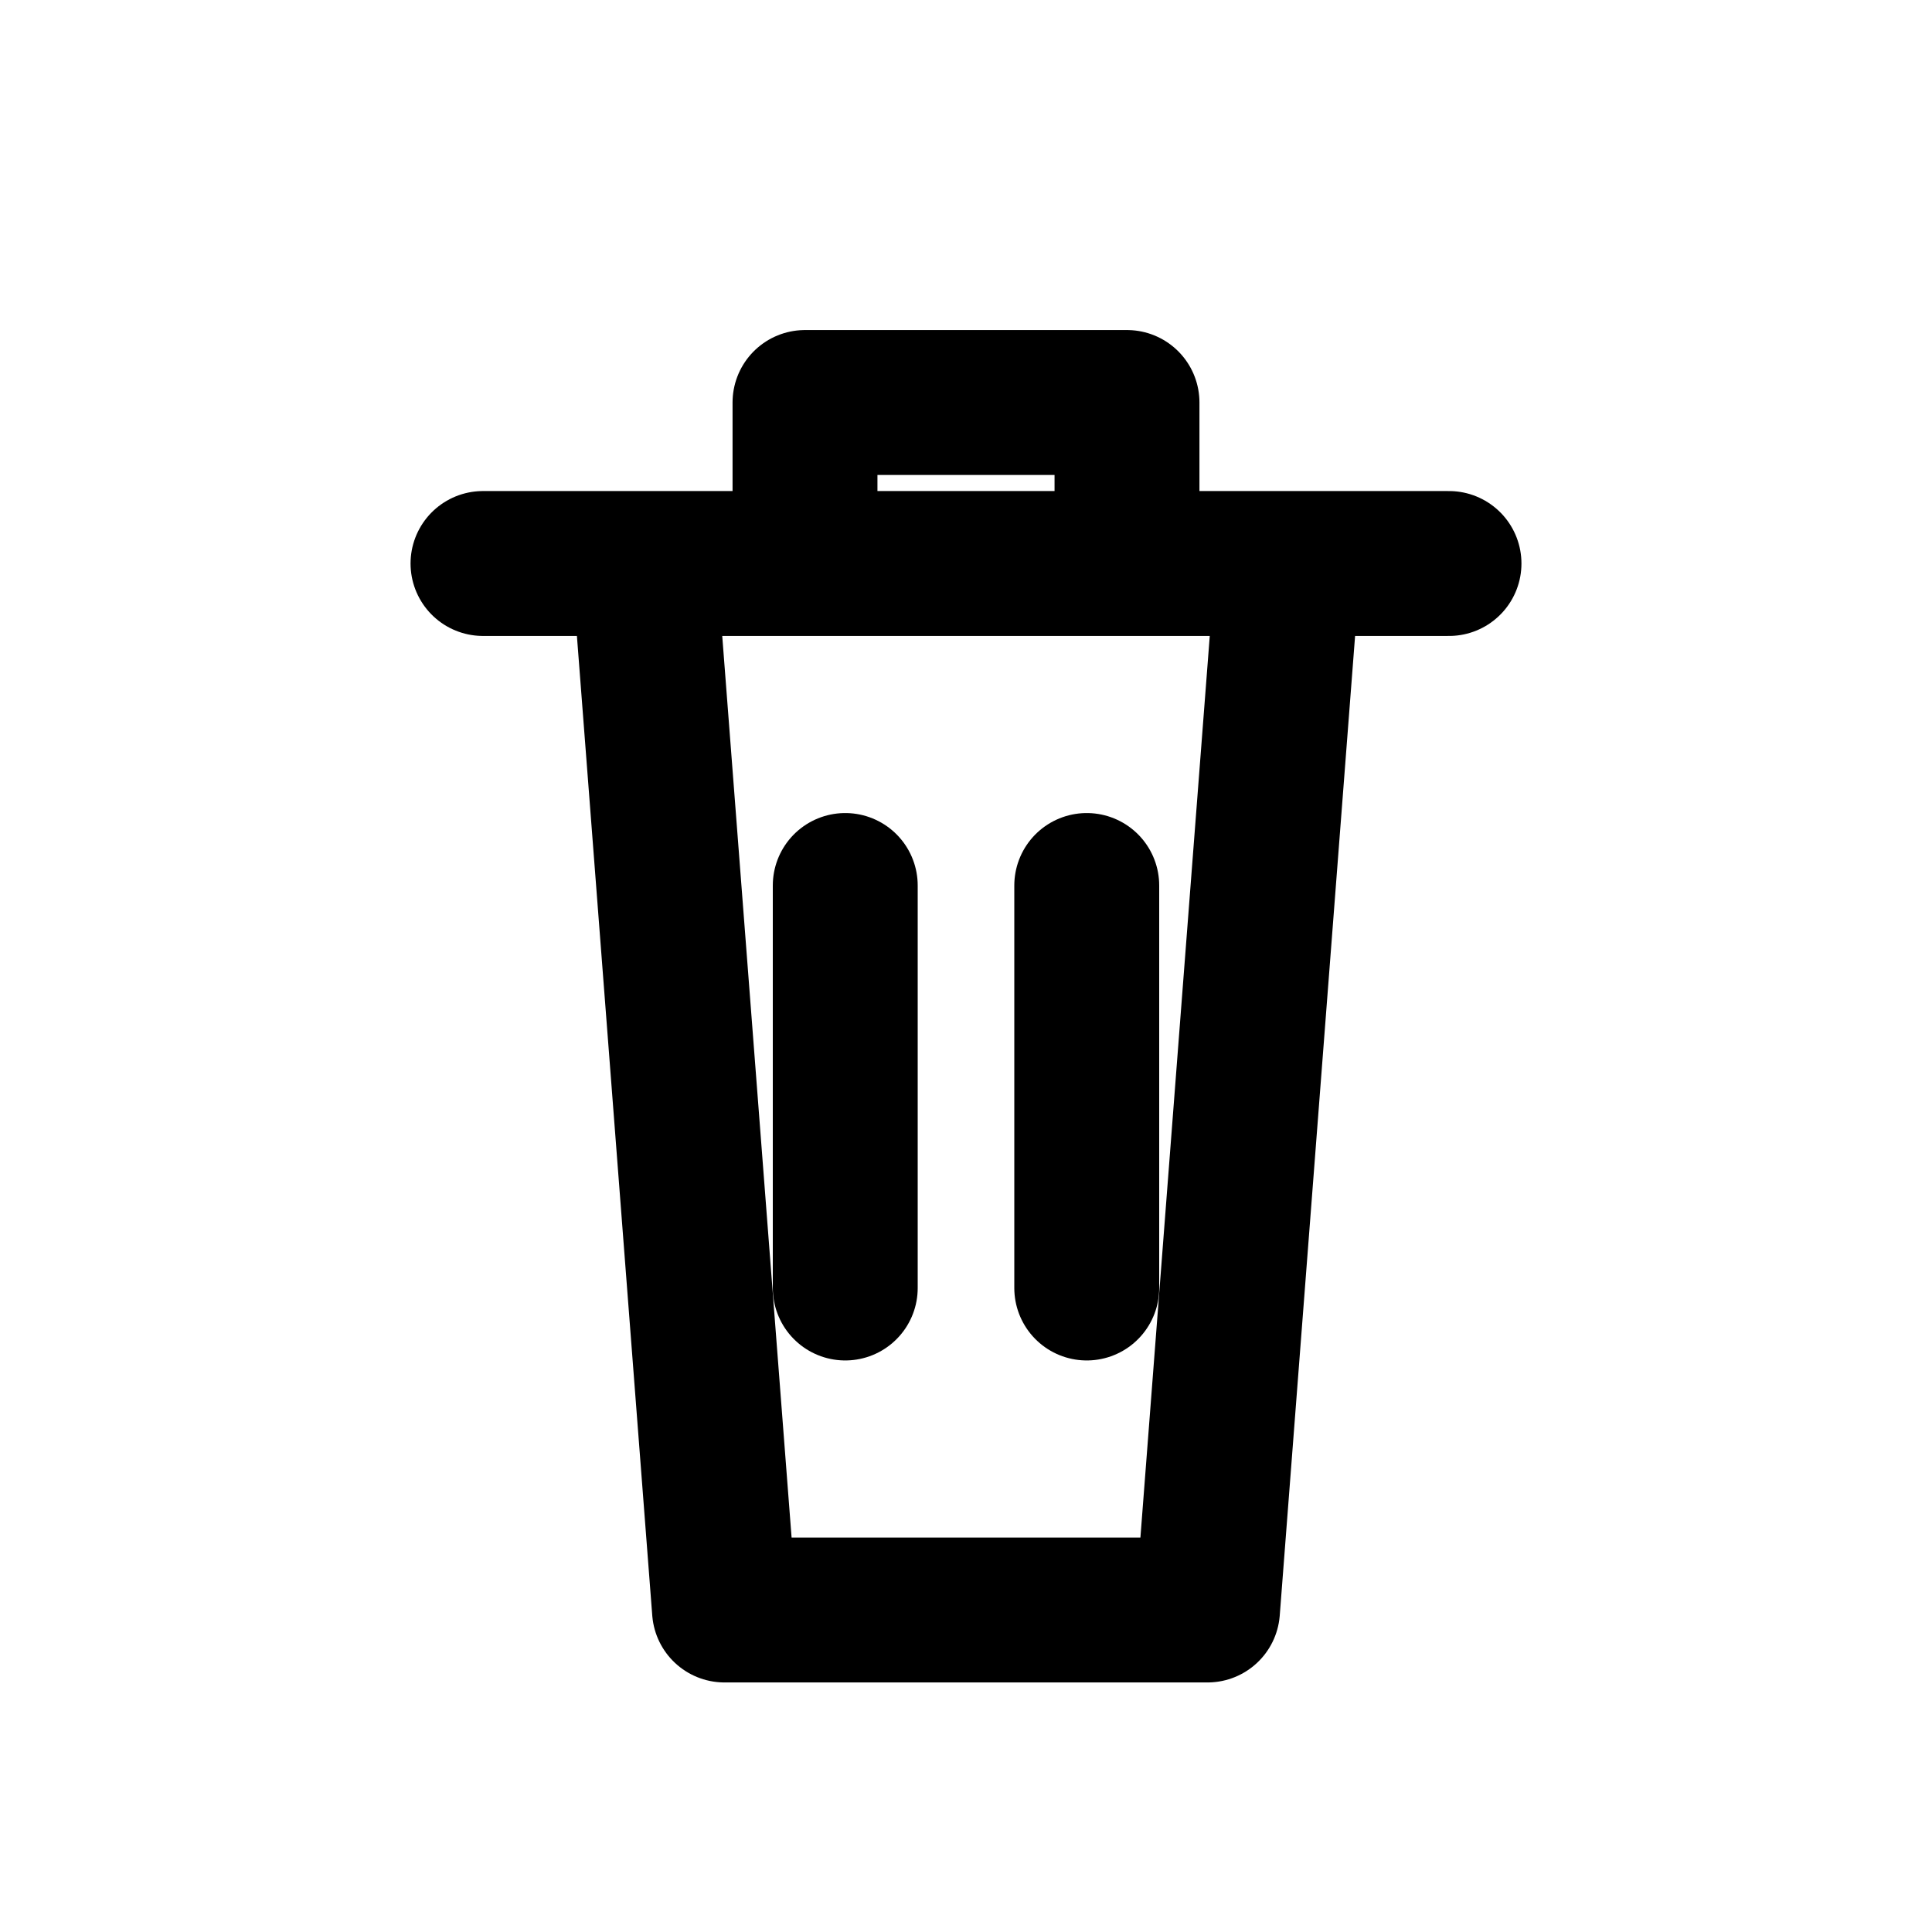
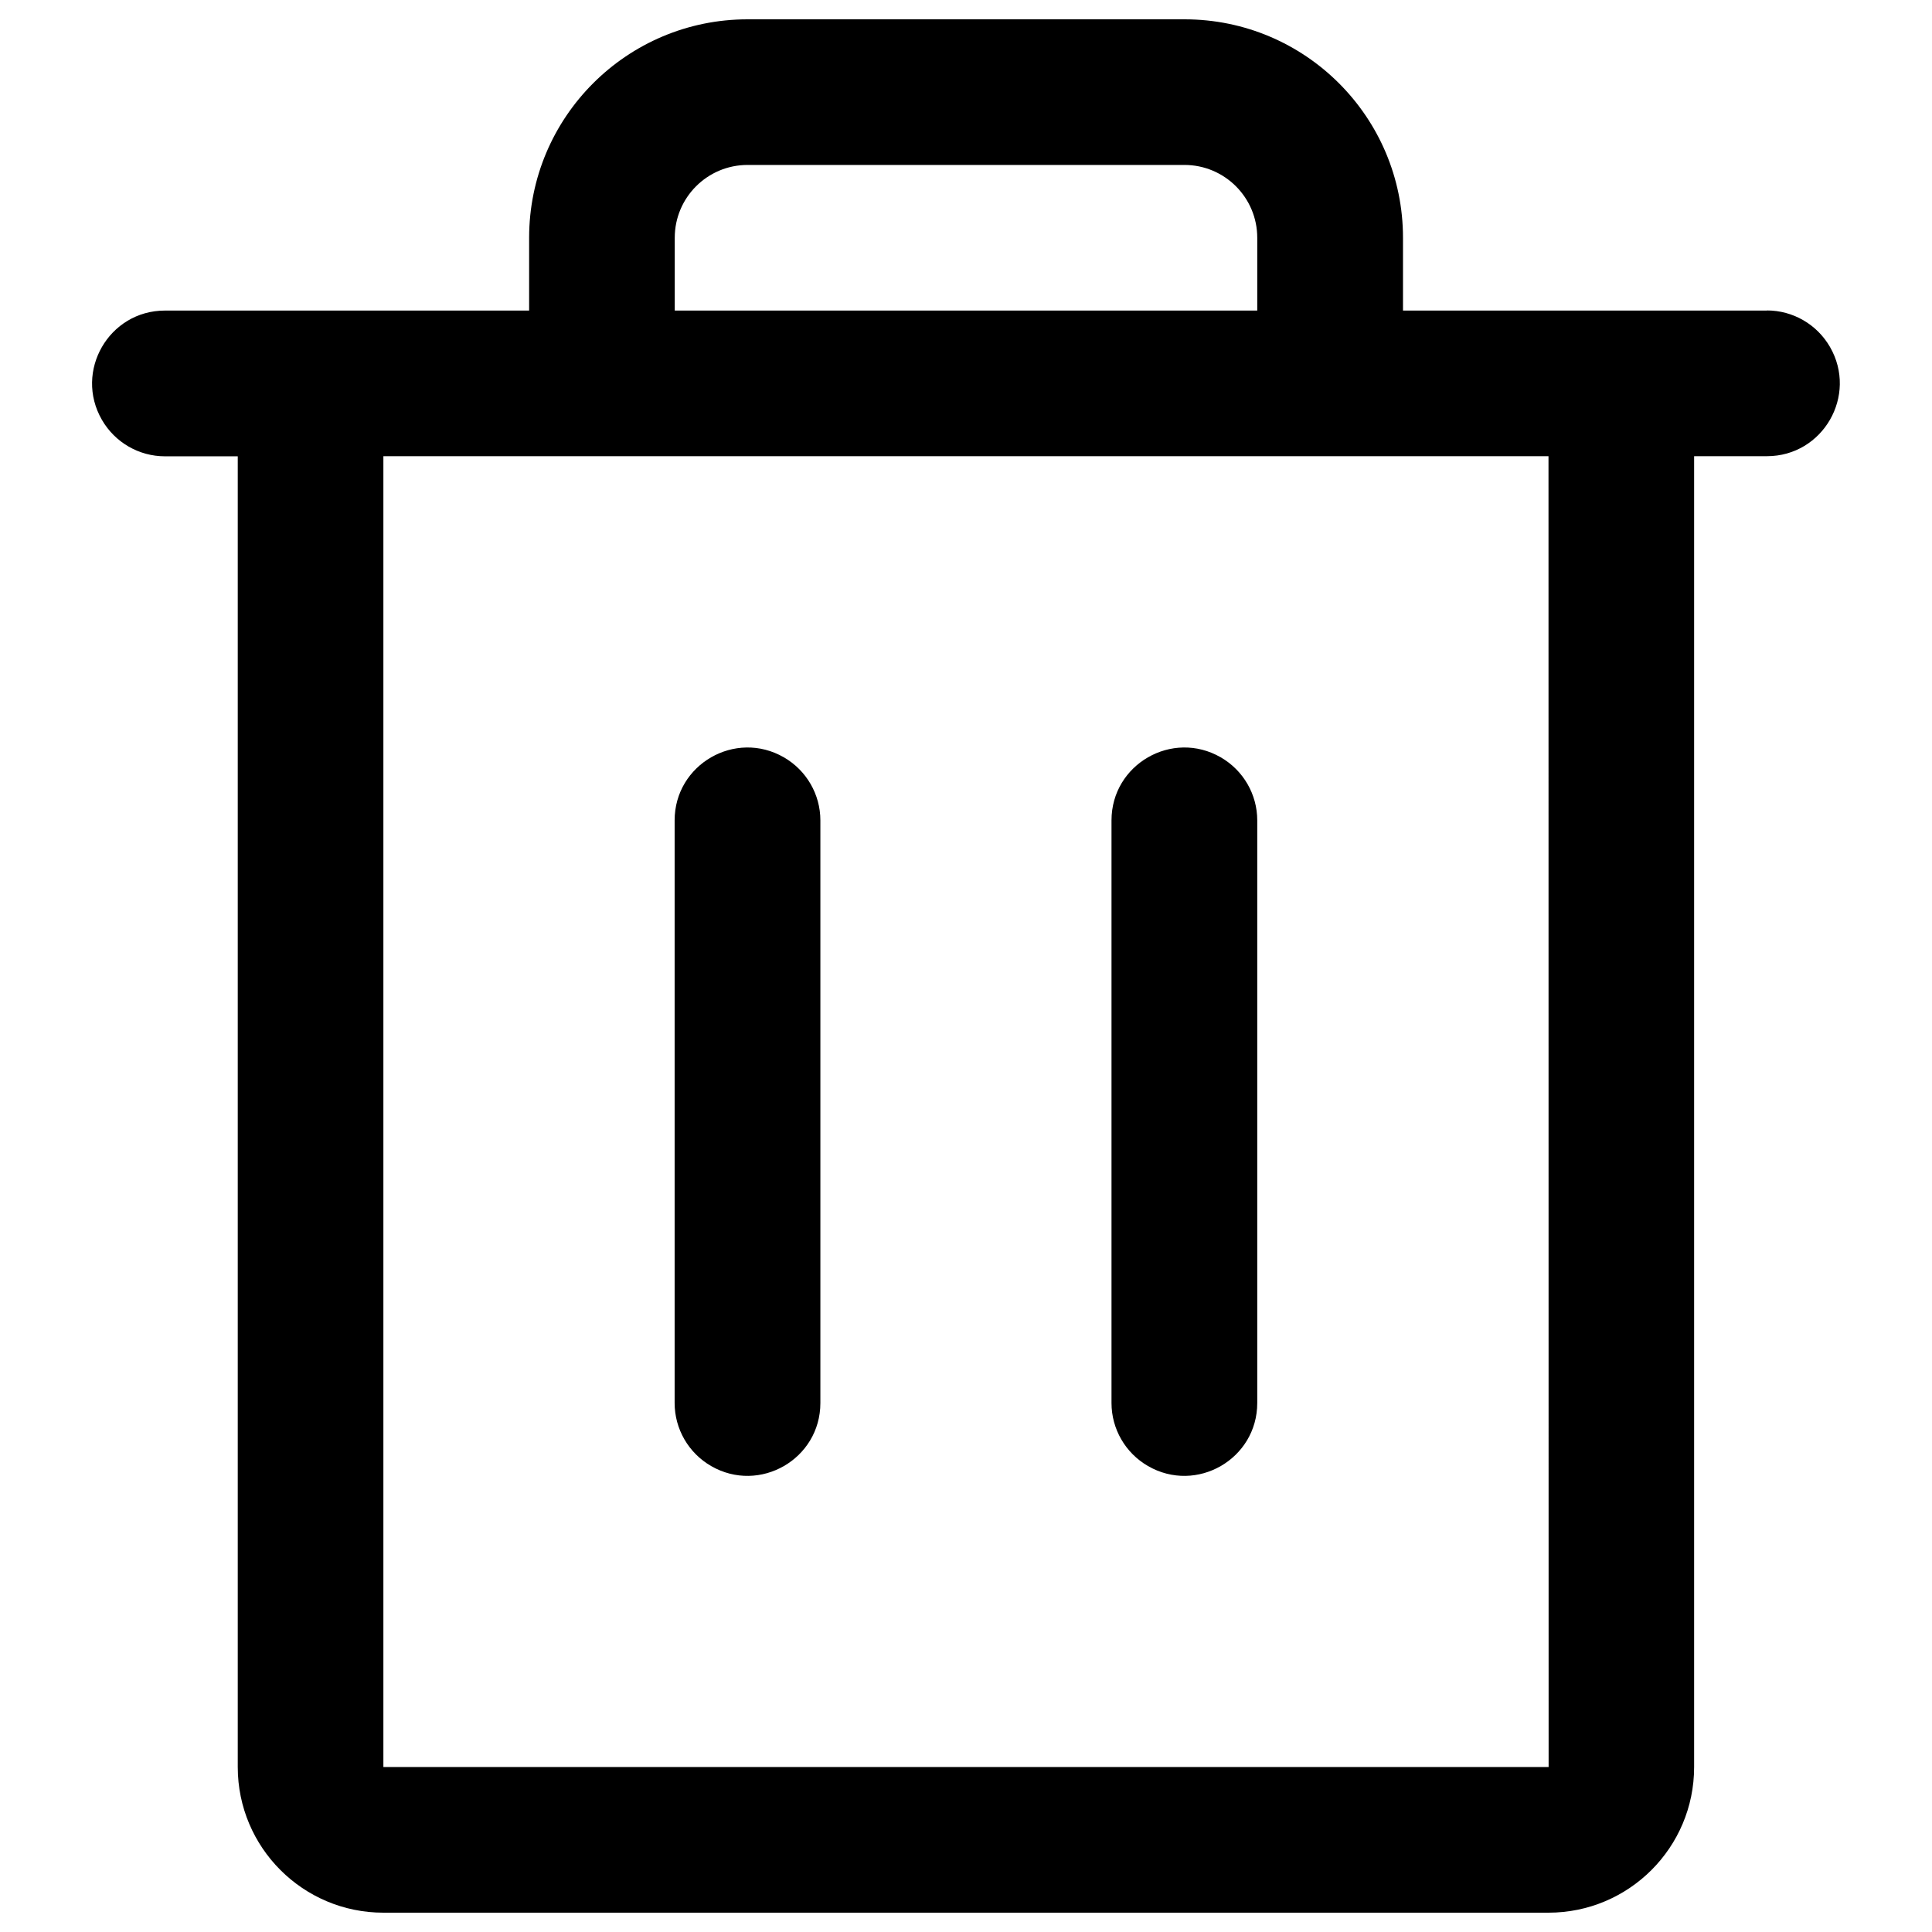
- <svg xmlns="http://www.w3.org/2000/svg" width="24" height="24" viewBox="0 0 24 24" fill="none">
-   <path d="M6 7h12M10 7V5h4v2M8 7l1 13h6l1-13" stroke="currentColor" stroke-width="1.8" stroke-linecap="round" stroke-linejoin="round" />
-   <path d="M10.5 11v5M13.5 11v5" stroke="currentColor" stroke-width="1.8" stroke-linecap="round" />
+ <svg xmlns="http://www.w3.org/2000/svg" viewBox="0 0 16 16" fill="#000000" id="Trash--Streamline-Phosphor" height="16" width="16">
+   <path d="M14.634 2.572h-3.015v-0.603c0 -0.999 -0.81 -1.809 -1.809 -1.809H6.191c-0.999 0 -1.809 0.81 -1.809 1.809v0.603H1.366c-0.464 0 -0.754 0.503 -0.522 0.905 0.108 0.187 0.307 0.302 0.522 0.302h0.603v10.855c0 0.666 0.54 1.206 1.206 1.206h9.649c0.666 -0 1.206 -0.54 1.206 -1.206V3.778h0.603c0.464 0 0.754 -0.503 0.522 -0.905 -0.108 -0.187 -0.307 -0.302 -0.522 -0.302ZM5.588 1.969c0 -0.333 0.27 -0.603 0.603 -0.603h3.618c0.333 0 0.603 0.27 0.603 0.603v0.603H5.588Zm7.237 12.665H3.175V3.778h9.649Zm-6.031 -7.84v4.825c0 0.464 -0.503 0.754 -0.905 0.522 -0.187 -0.108 -0.302 -0.307 -0.302 -0.522v-4.825c0 -0.464 0.503 -0.754 0.905 -0.522 0.187 0.108 0.302 0.307 0.302 0.522Zm3.618 0v4.825c0 0.464 -0.503 0.754 -0.905 0.522 -0.187 -0.108 -0.302 -0.307 -0.302 -0.522v-4.825c0 -0.464 0.503 -0.754 0.905 -0.522 0.187 0.108 0.302 0.307 0.302 0.522Z" stroke-width="0.062" />
</svg>
